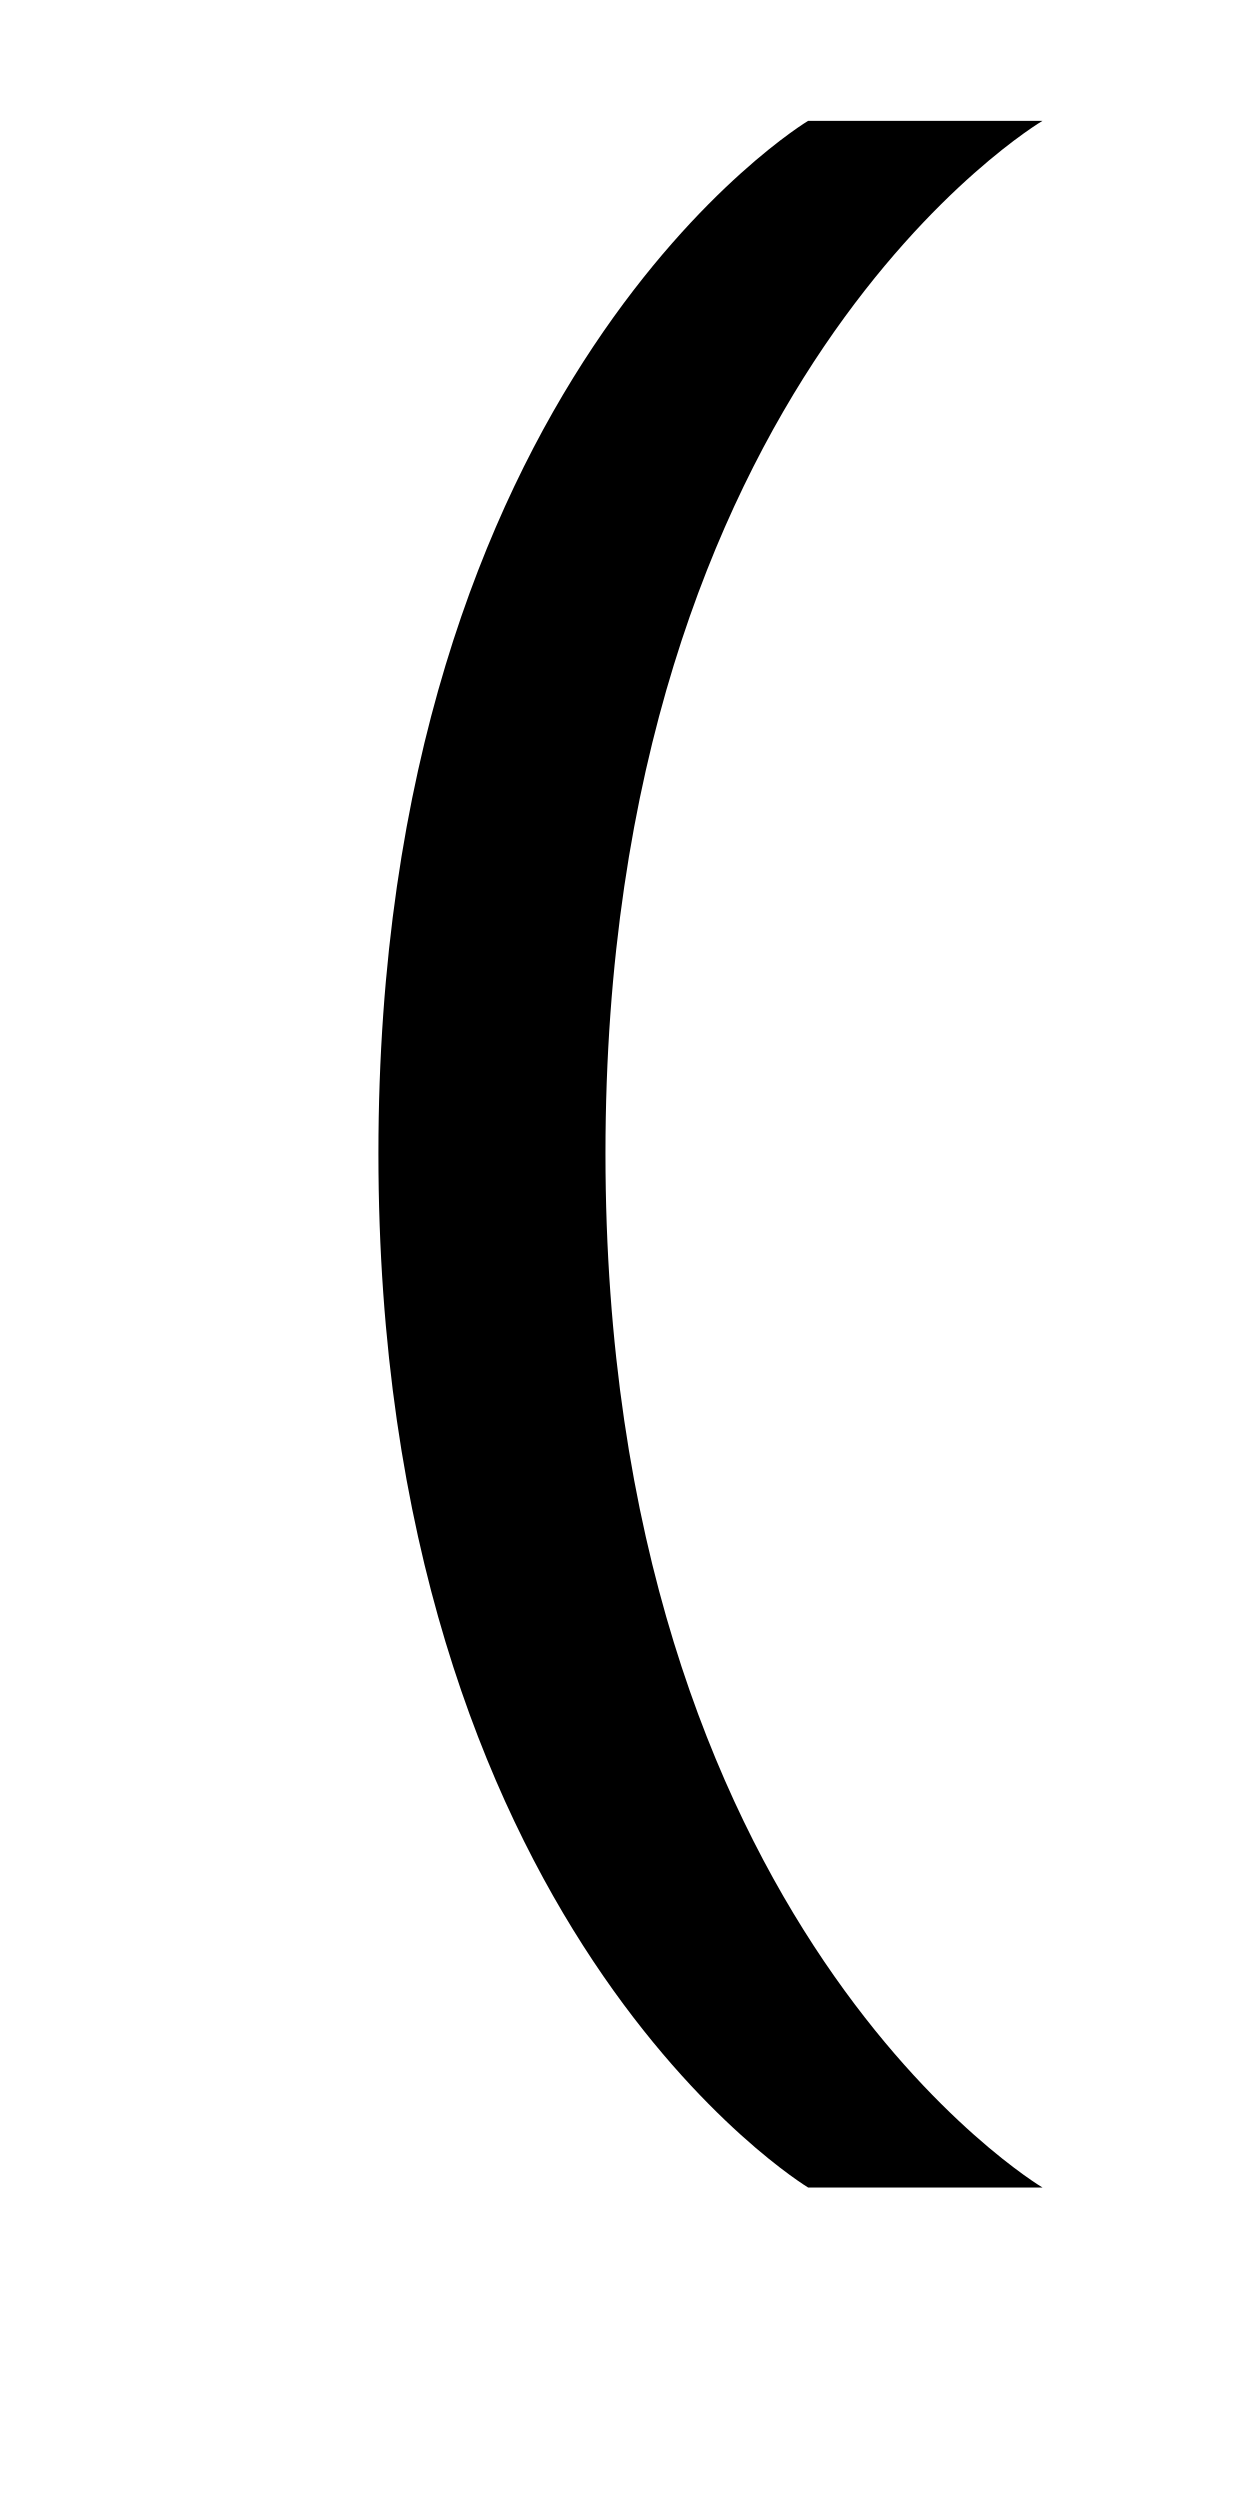
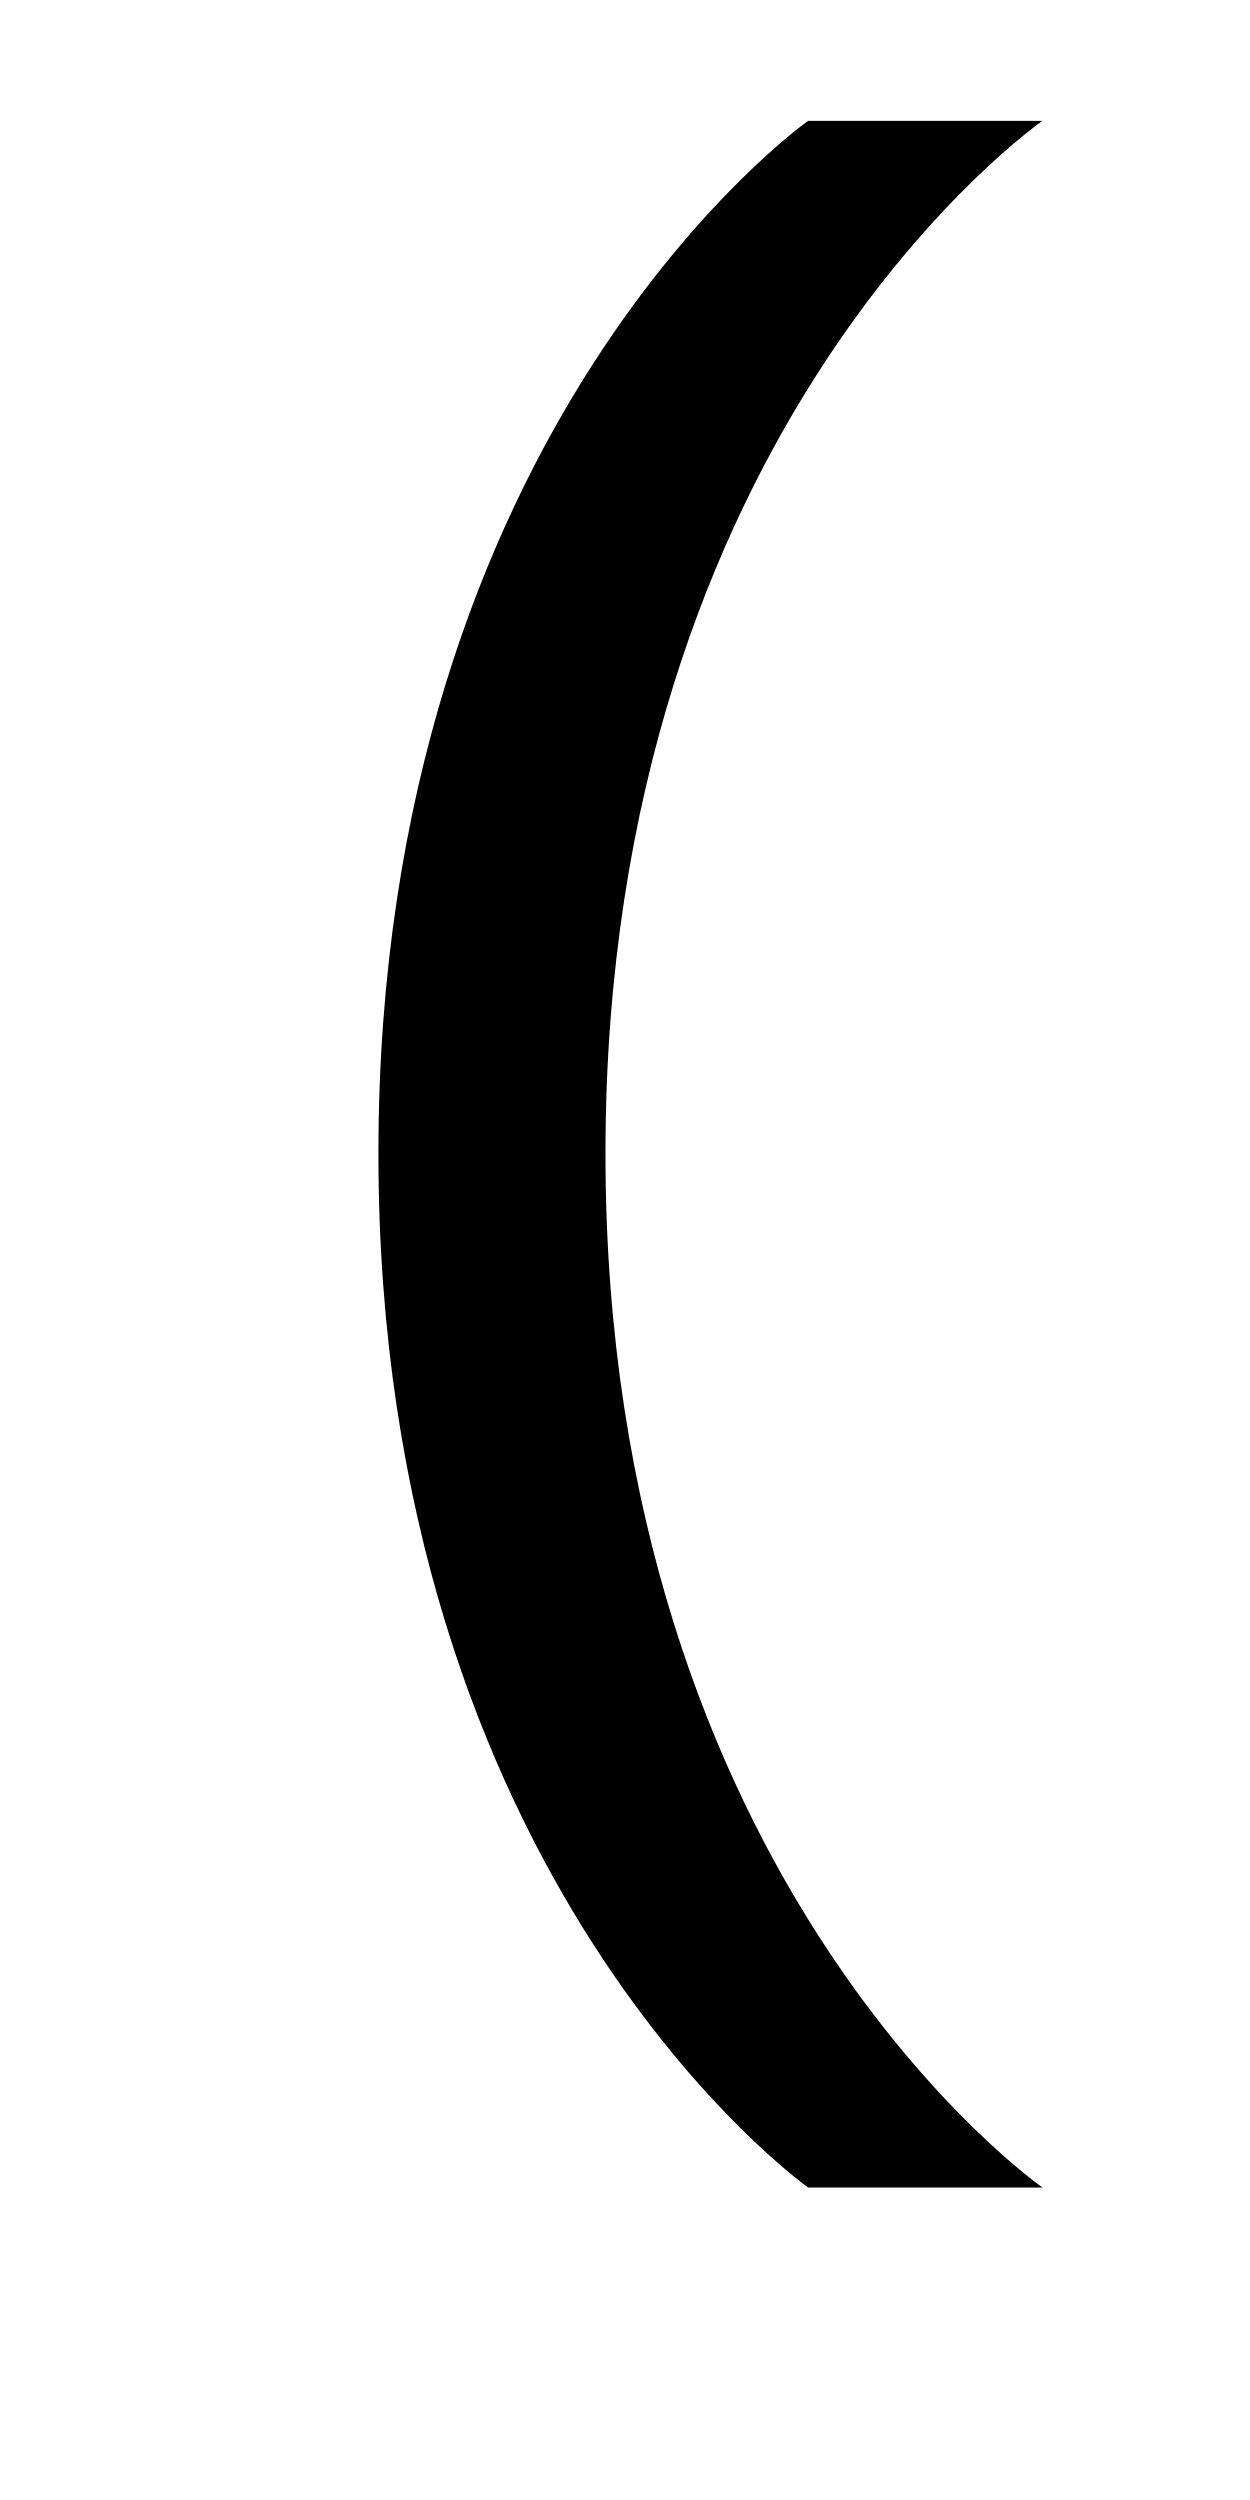
<svg xmlns="http://www.w3.org/2000/svg" version="1.1" width="1024" height="2048" id="svg3355">
  <defs id="defs3357" />
  <g transform="translate(0,995.6378)" id="layer1" />
-   <path d="M 662,99 C 662,99 310,310.001 310,945 310,1579.999 662,1792 662,1792 H 854 C 854,1792 496,1579.999 496,945 496,310.001 854,99 854,99 Z" id="path5114-5-2-4-1" style="display:inline;fill:#000000;fill-opacity:1;stroke:none;stroke-width:1" />
+   <path d="M 662,99 C 662,99 310,347 310,945 310,1543 662,1792 662,1792 H 854 C 854,1792 496,1542.999 496,945 496,347.001 854,99 854,99 Z" id="path5114-5-2-4-1" style="display:inline;fill:#000000;fill-opacity:1;stroke:none;stroke-width:1" />
</svg>
